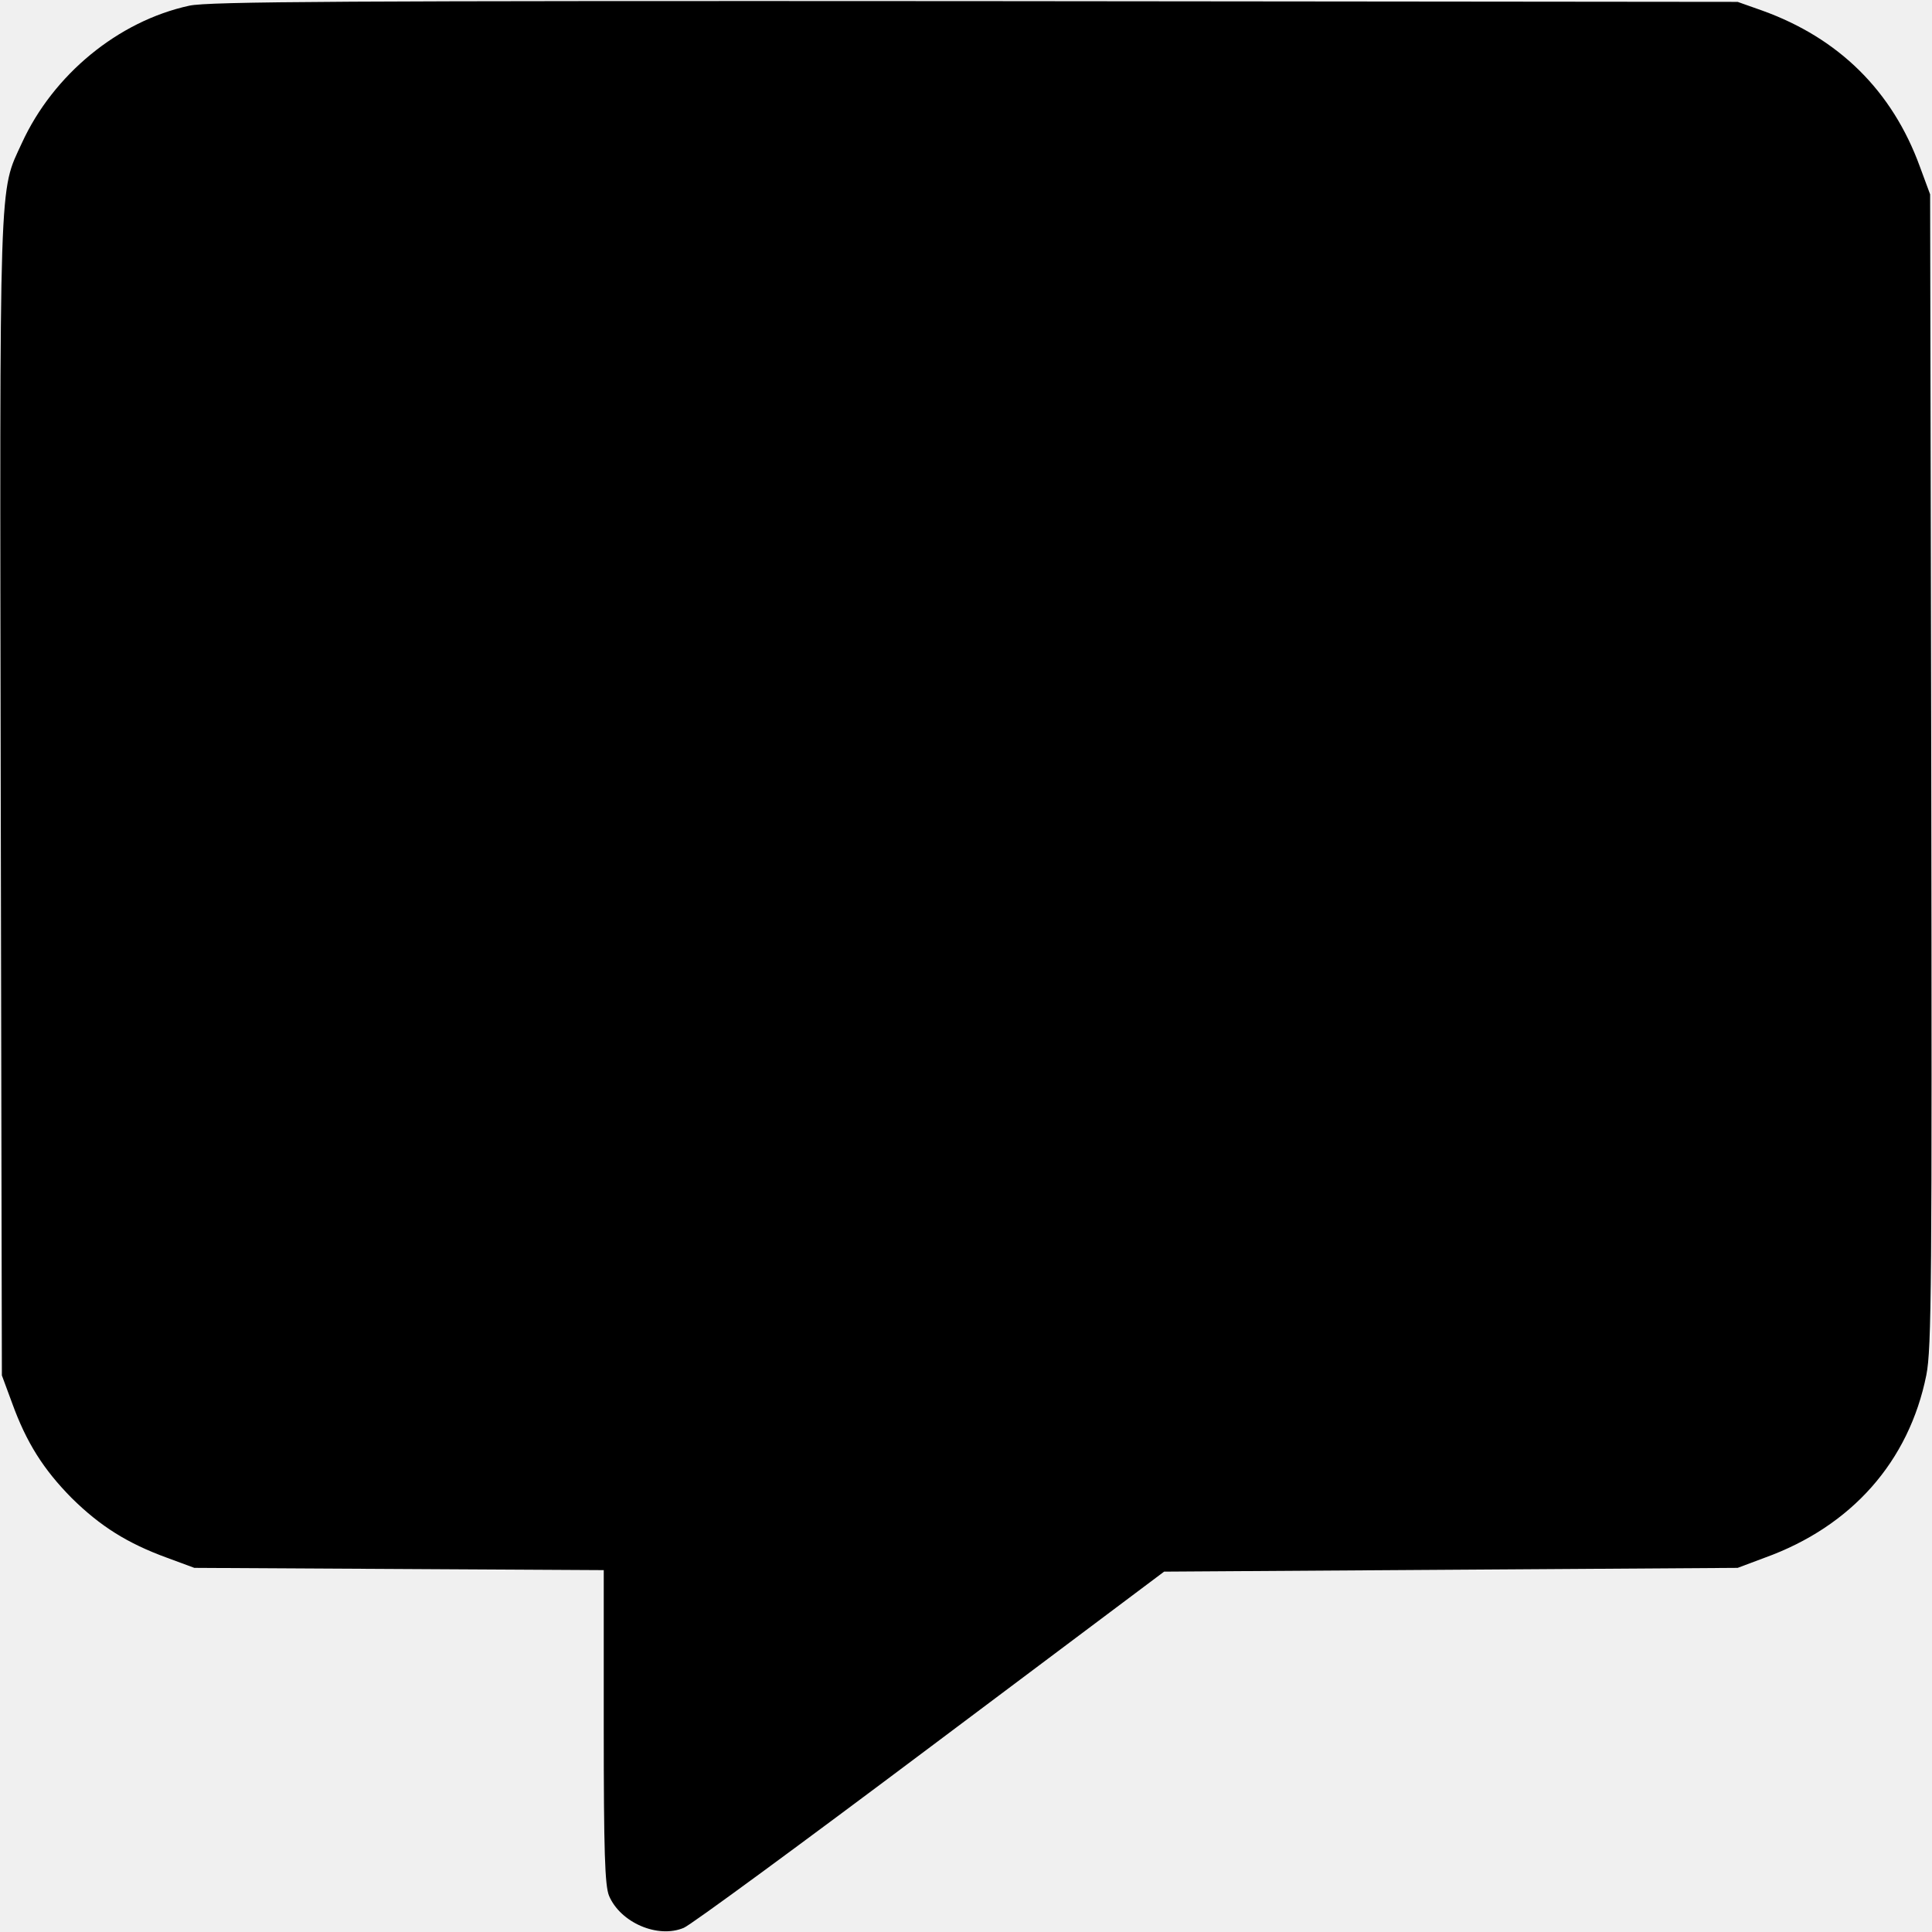
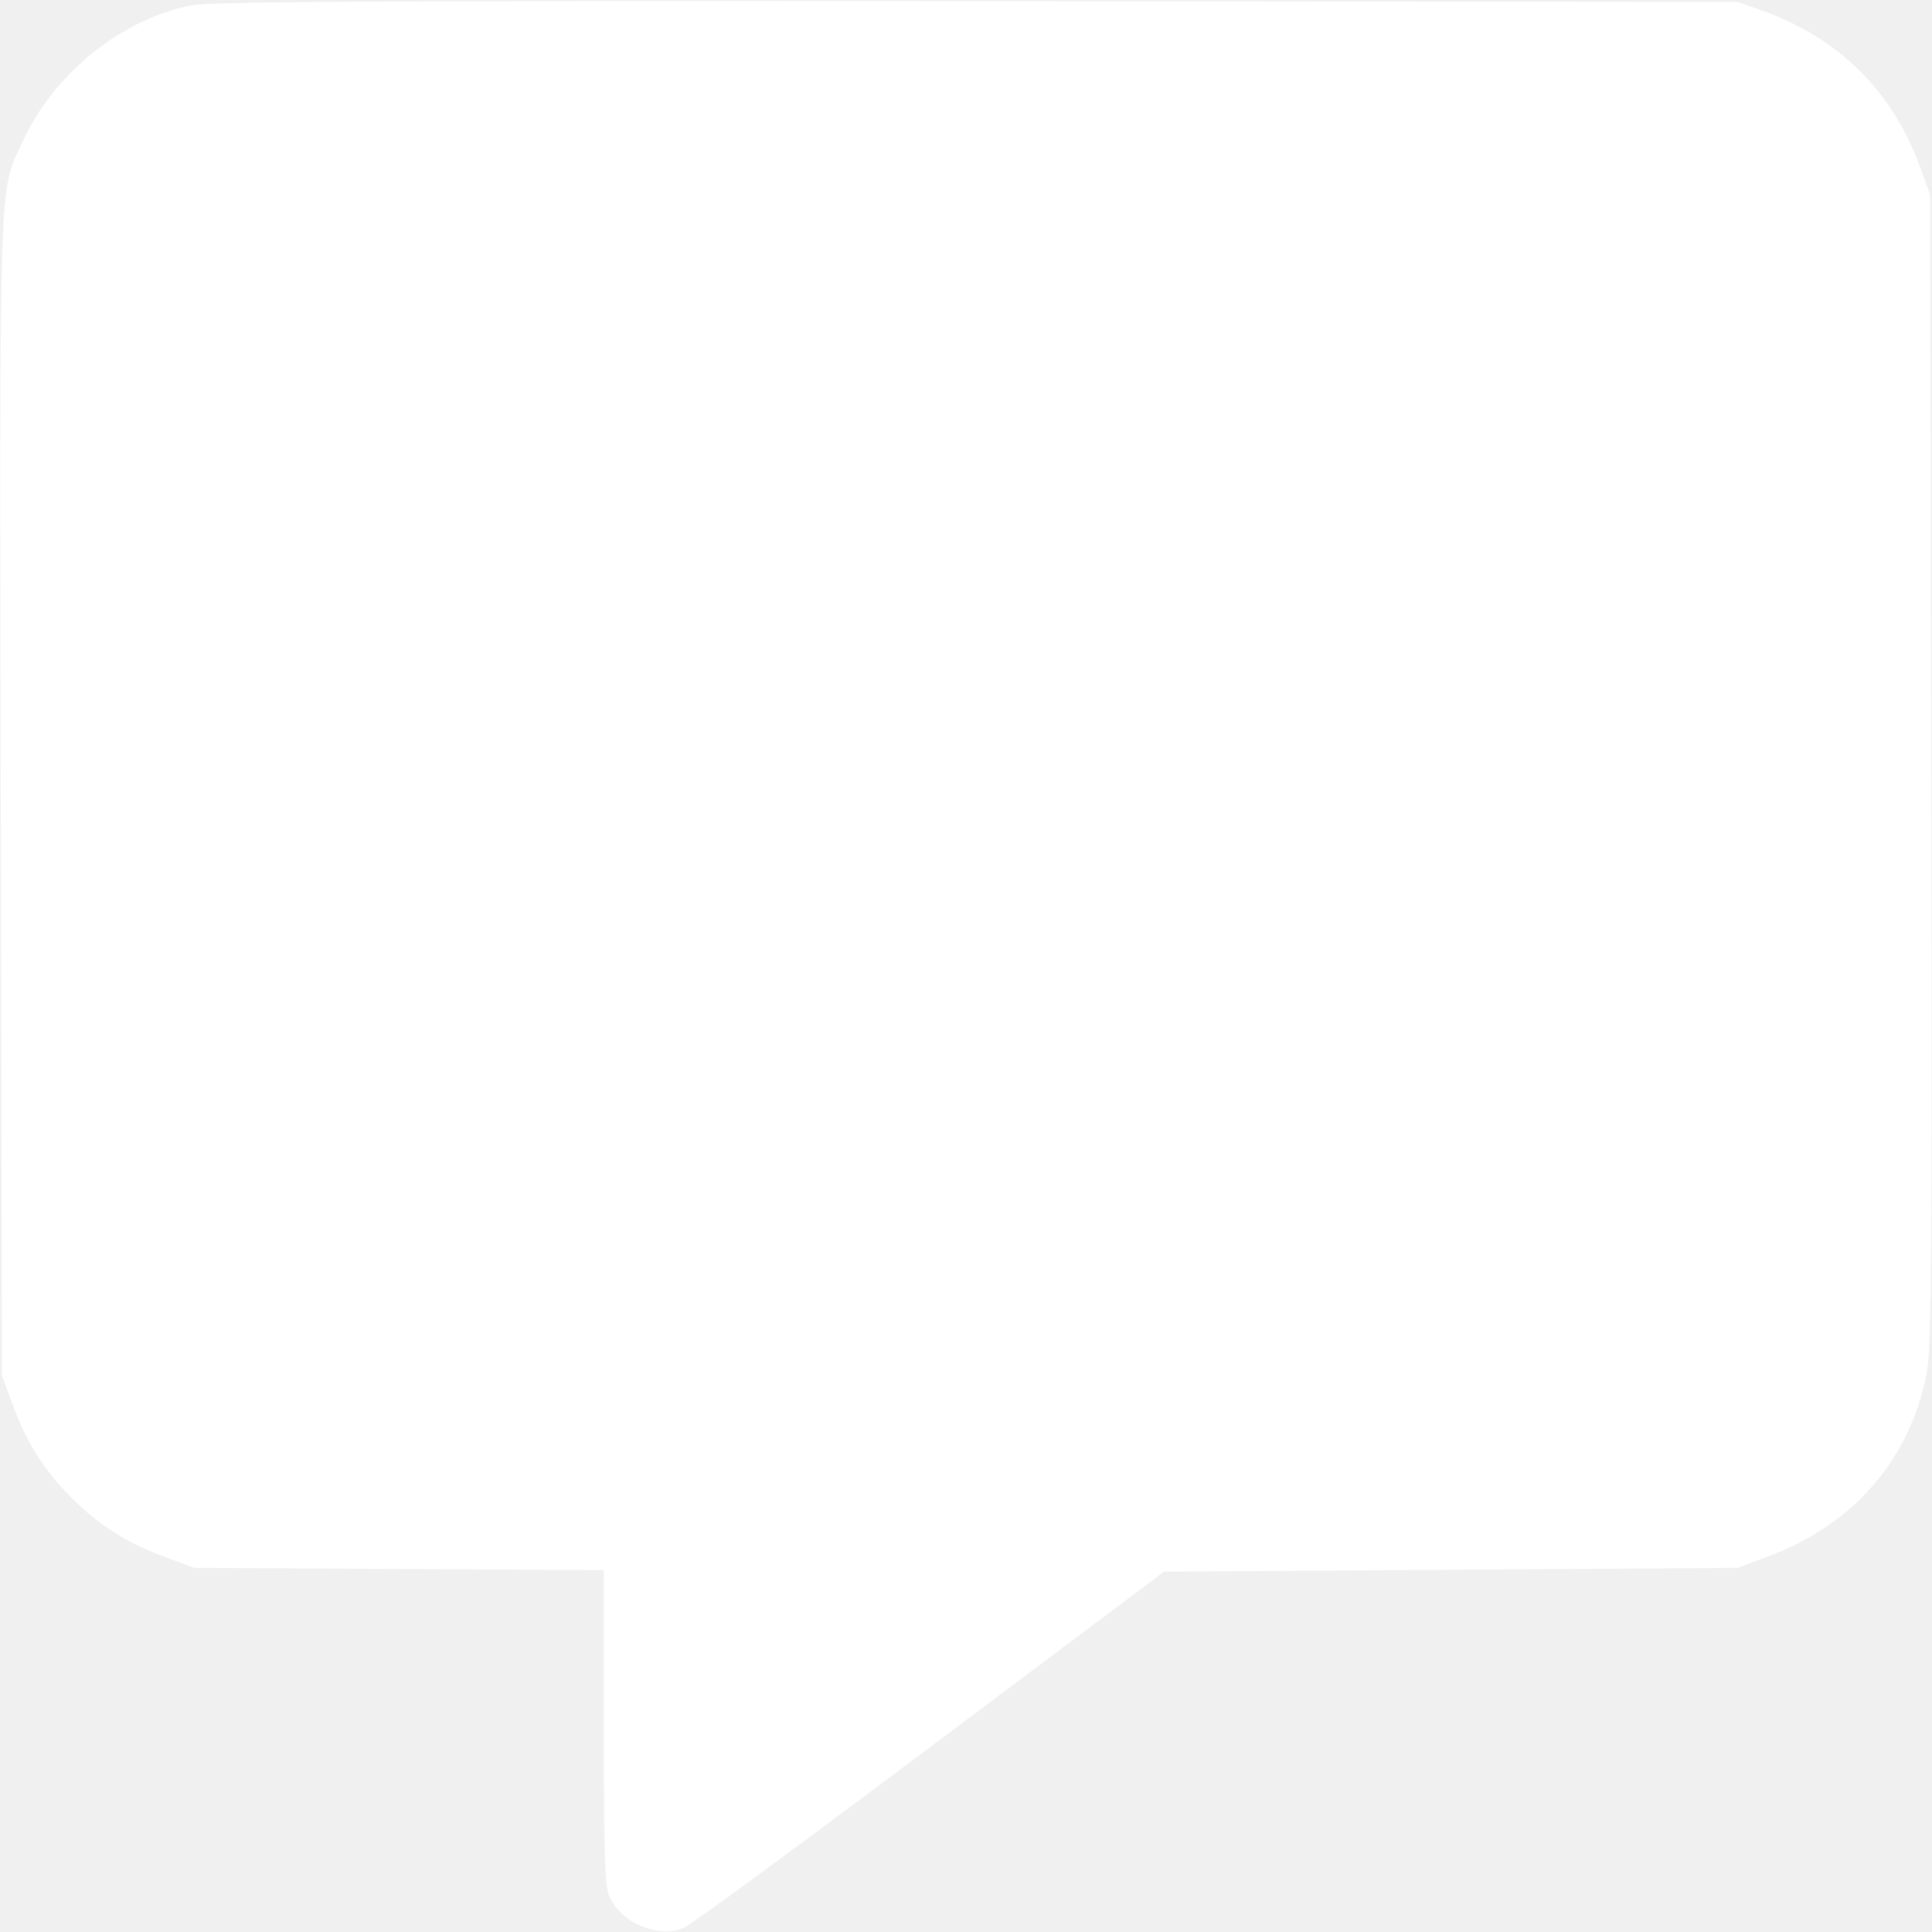
<svg xmlns="http://www.w3.org/2000/svg" version="1.0" width="512pt" height="512pt" viewBox="0 0 512 512" preserveAspectRatio="xMidYMid meet">
-   <g transform="translate(0,512) scale(0.1,-0.1)" fill="#000000" stroke="none">
-     <path d="M502 5105 c-189 -41 -361 -183 -444 -364 -61 -133 -59 -58 -56 -1734 l3 -1532 27 -73 c38 -105 83 -176 158 -252 76 -75 148 -120 252 -158 l73 -27 543 -3 542 -3 0 -415 c0 -332 3 -421 14 -448 30 -71 129 -114 198 -85 18 7 312 223 653 479 l620 465 760 5 760 5 72 27 c230 83 382 255 428 484 14 71 15 241 13 1604 l-3 1525 -27 73 c-73 201 -215 341 -418 414 l-65 23 -2020 2 c-1679 1 -2031 -1 -2083 -12z" />
+   <g transform="translate(0,512) scale(0.1,-0.1)" fill="#ffffff" stroke="none">
+     <path fill="#fff" d="M502 5105 c-189 -41 -361 -183 -444 -364 -61 -133 -59 -58 -56 -1734 l3 -1532 27 -73 c38 -105 83 -176 158 -252 76 -75 148 -120 252 -158 l73 -27 543 -3 542 -3 0 -415 c0 -332 3 -421 14 -448 30 -71 129 -114 198 -85 18 7 312 223 653 479 l620 465 760 5 760 5 72 27 c230 83 382 255 428 484 14 71 15 241 13 1604 l-3 1525 -27 73 c-73 201 -215 341 -418 414 l-65 23 -2020 2 c-1679 1 -2031 -1 -2083 -12z" />
  </g>
</svg>
